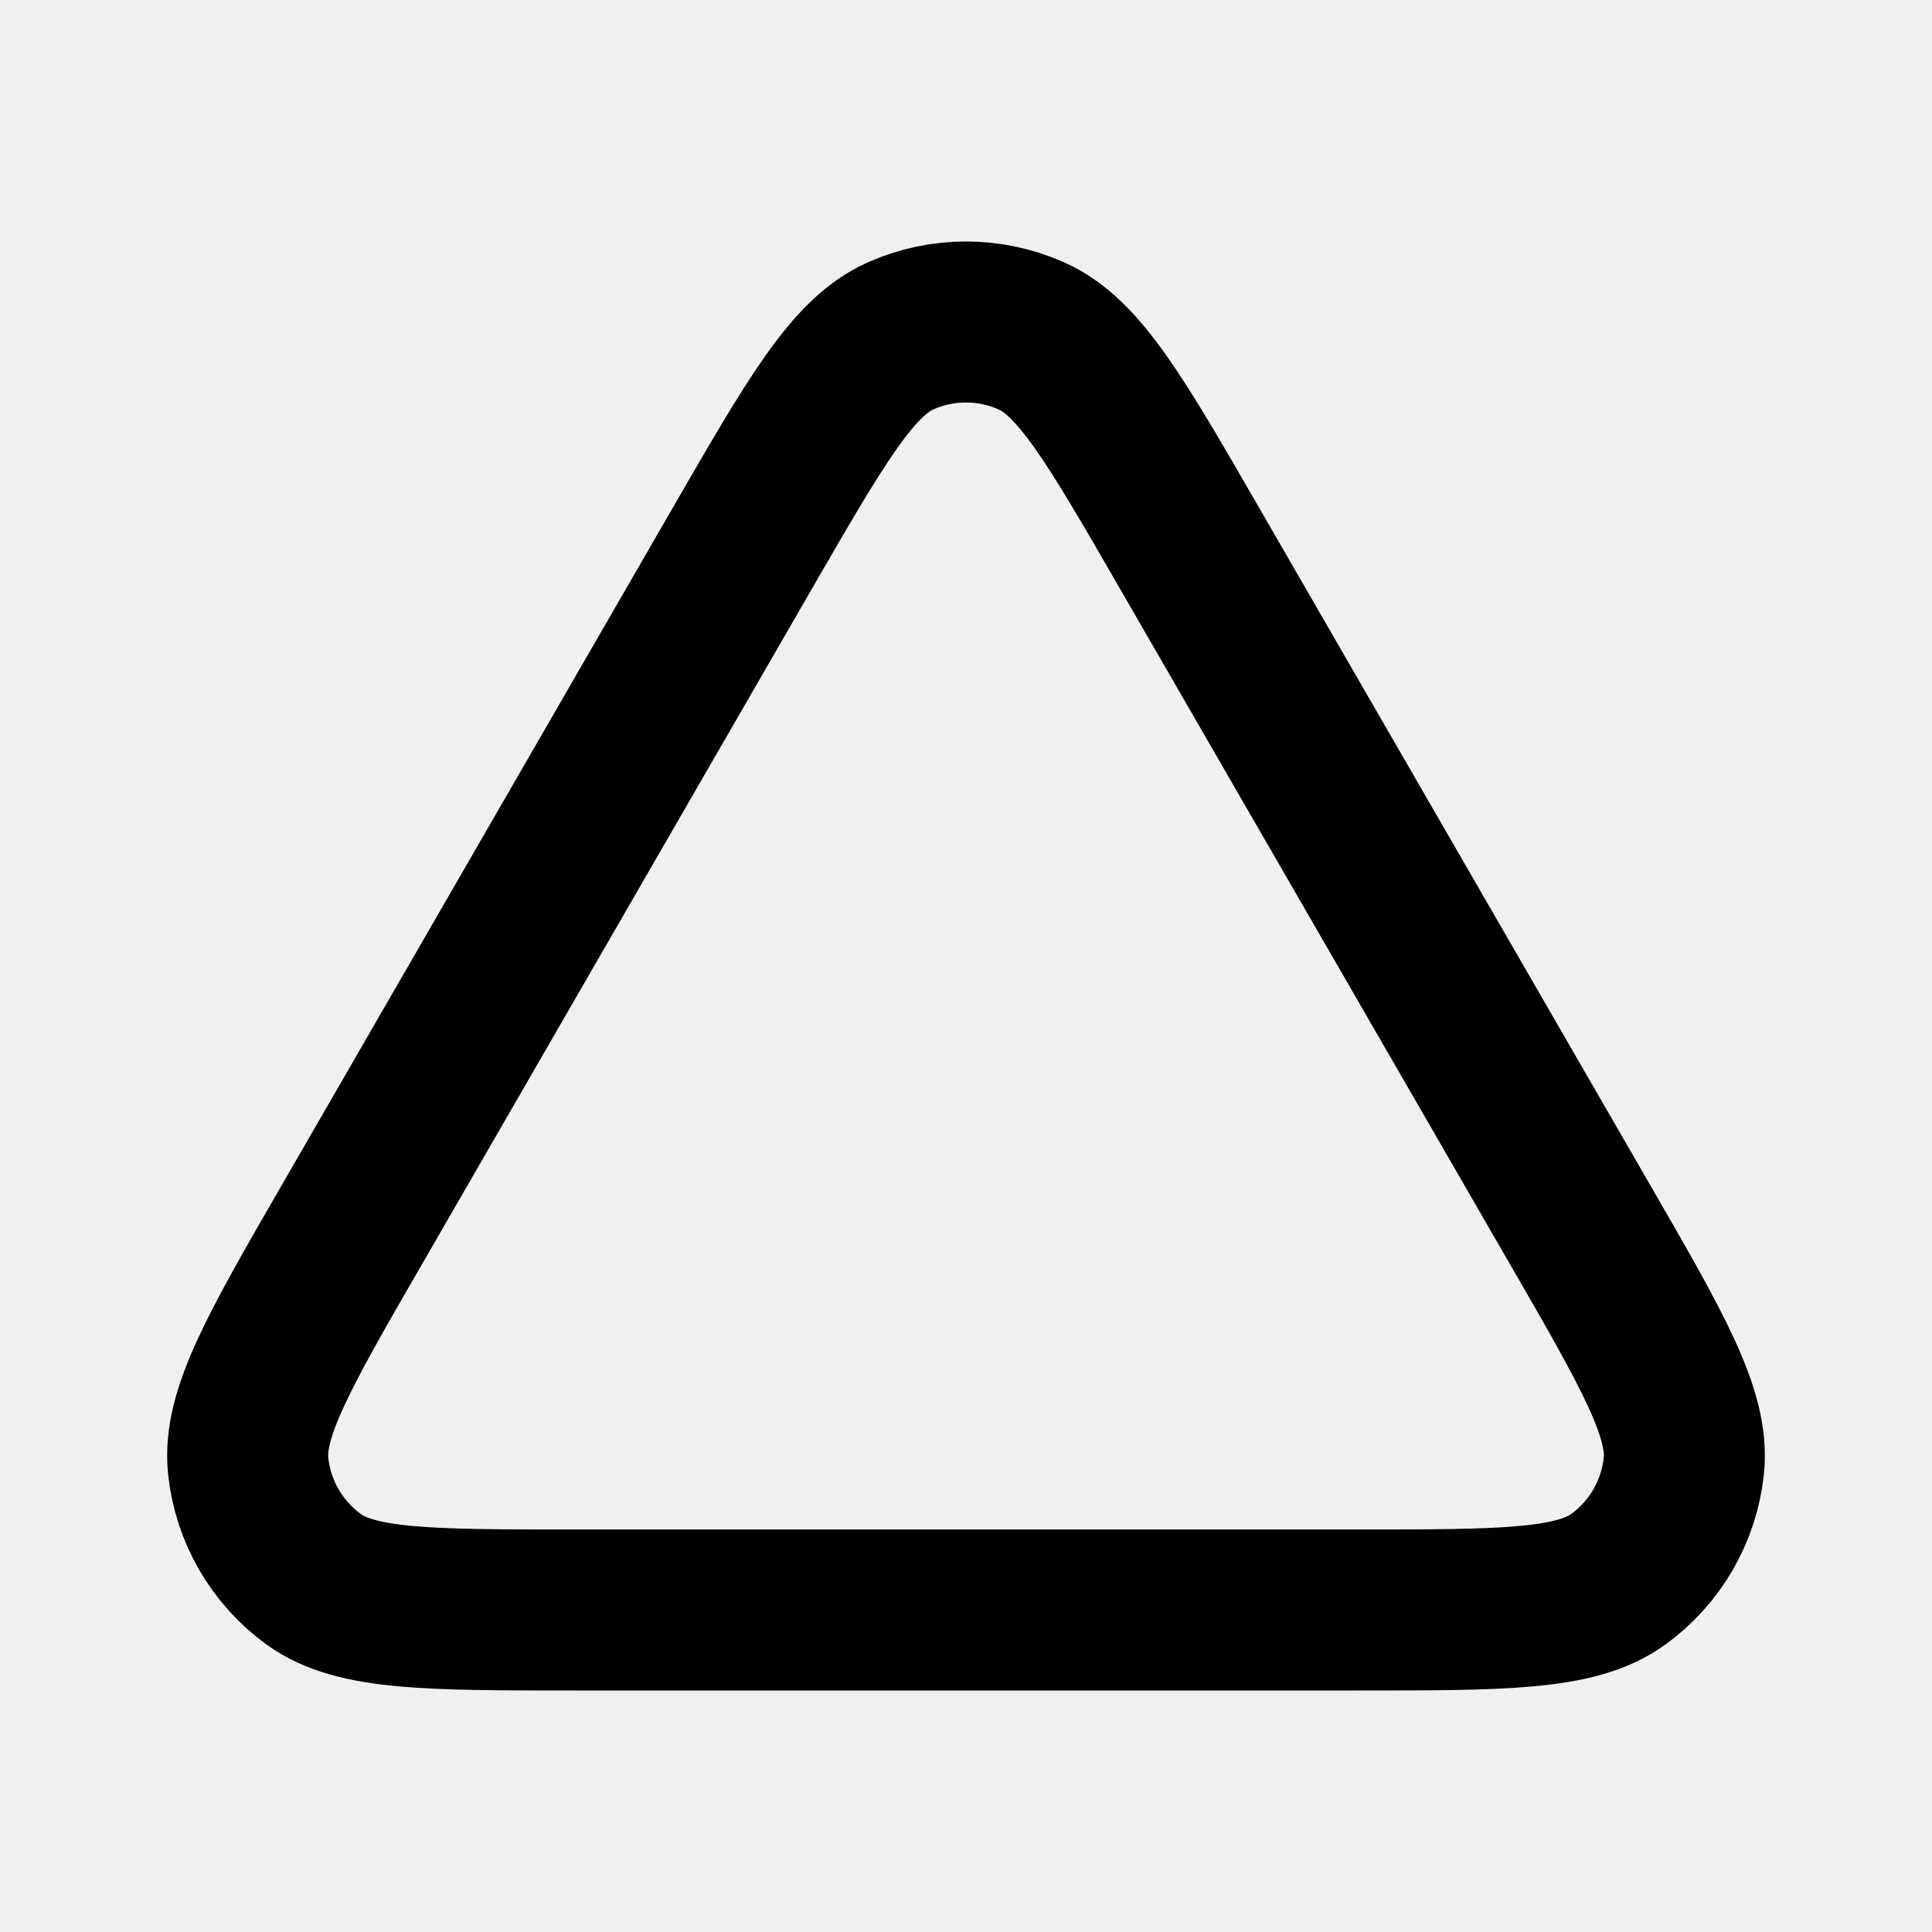
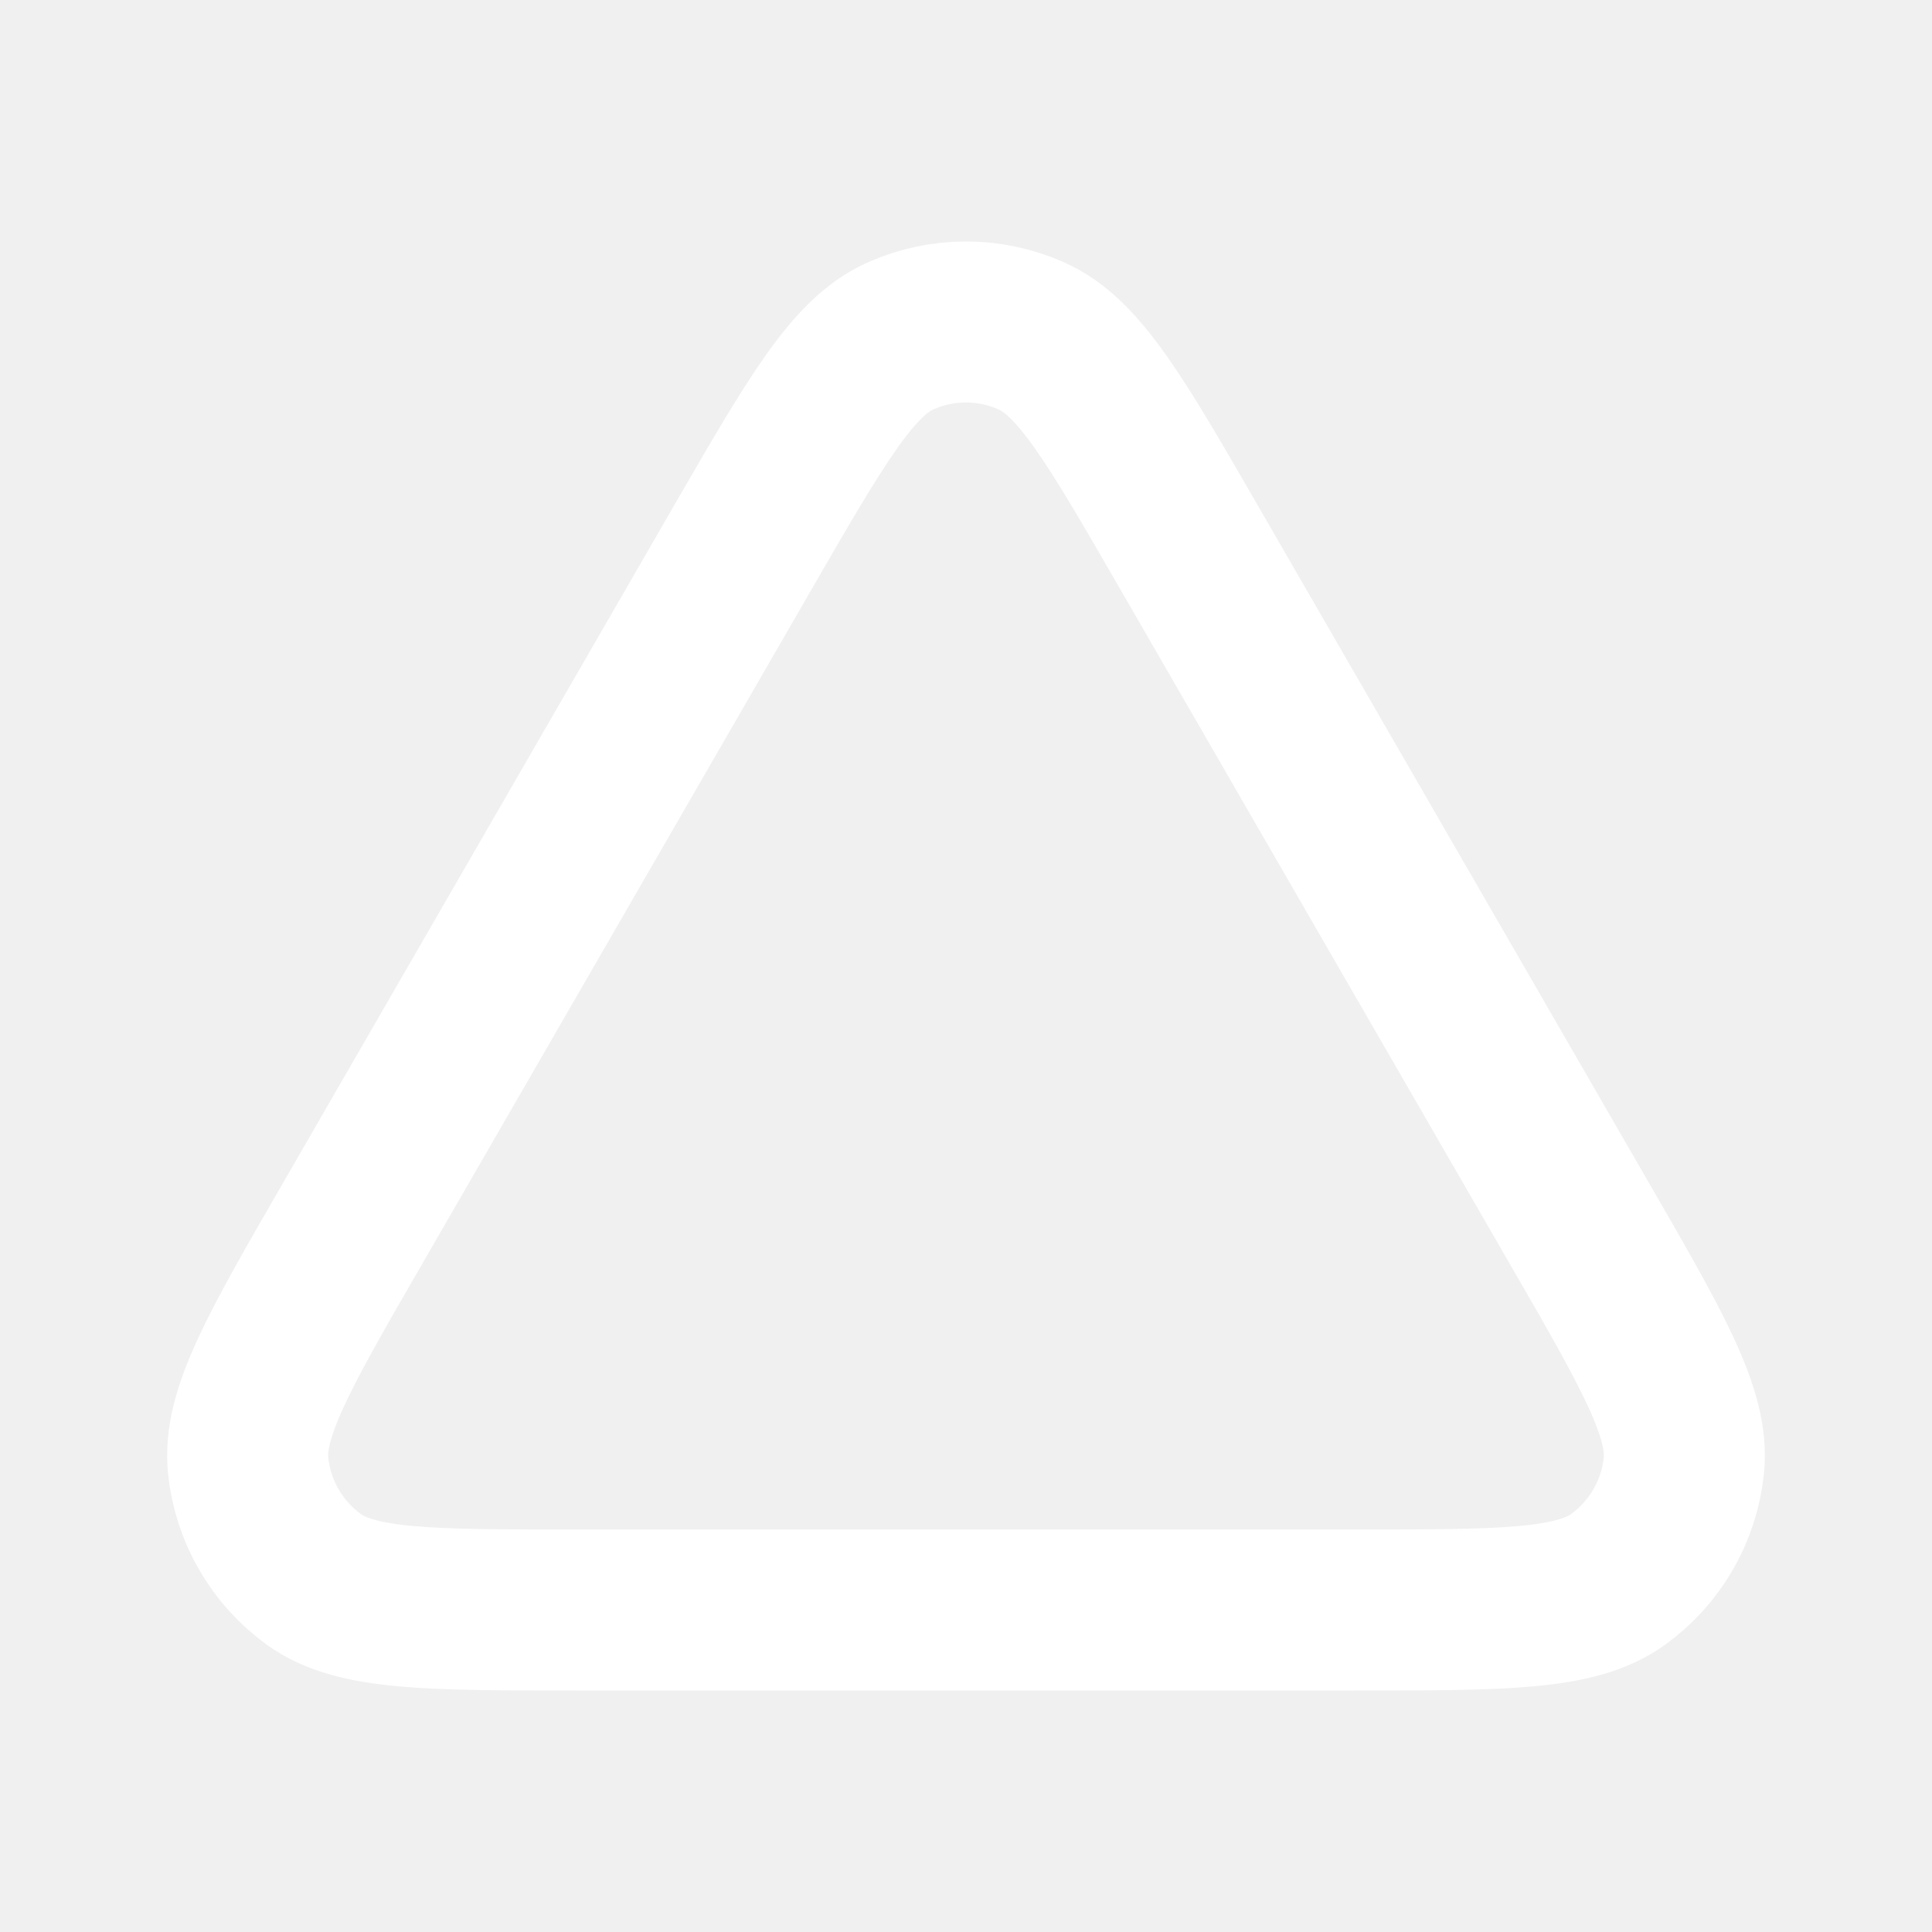
- <svg xmlns="http://www.w3.org/2000/svg" width="800px" height="800px" viewBox="0 0 24 24" fill="none">
-   <g id="Shape / Triangle">
-     <path id="Vector" d="M4.379 15.2C3.469 16.775 3.015 17.563 3.083 18.21C3.142 18.773 3.438 19.285 3.896 19.618C4.422 20 5.331 20 7.149 20H16.852C18.669 20 19.578 20 20.103 19.618C20.562 19.285 20.858 18.773 20.917 18.21C20.985 17.563 20.531 16.775 19.621 15.2L14.771 6.8C13.862 5.225 13.407 4.437 12.813 4.173C12.296 3.942 11.704 3.942 11.186 4.173C10.593 4.437 10.138 5.225 9.229 6.798L4.379 15.2Z" stroke="#000000" stroke-width="2" stroke-linecap="round" stroke-linejoin="round" />
+ <svg xmlns="http://www.w3.org/2000/svg" width="800px" height="800px" viewBox="0 0 24 24" fill="none" stroke="#ffffff">
+   <g id="SVGRepo_bgCarrier" stroke-width="0" />
+   <g id="SVGRepo_tracerCarrier" stroke-linecap="round" stroke-linejoin="round" />
+   <g id="SVGRepo_iconCarrier">
+     <g id="Shape / Triangle">
+       <path id="Vector" d="M4.379 15.2C3.469 16.775 3.015 17.563 3.083 18.21C3.142 18.773 3.438 19.285 3.896 19.618C4.422 20 5.331 20 7.149 20H16.852C18.669 20 19.578 20 20.103 19.618C20.562 19.285 20.858 18.773 20.917 18.21C20.985 17.563 20.531 16.775 19.621 15.2L14.771 6.8C13.862 5.225 13.407 4.437 12.813 4.173C12.296 3.942 11.704 3.942 11.186 4.173C10.593 4.437 10.138 5.225 9.229 6.798L4.379 15.2Z" stroke="#ffffff" stroke-width="2" stroke-linecap="round" stroke-linejoin="round" />
+     </g>
  </g>
</svg>
